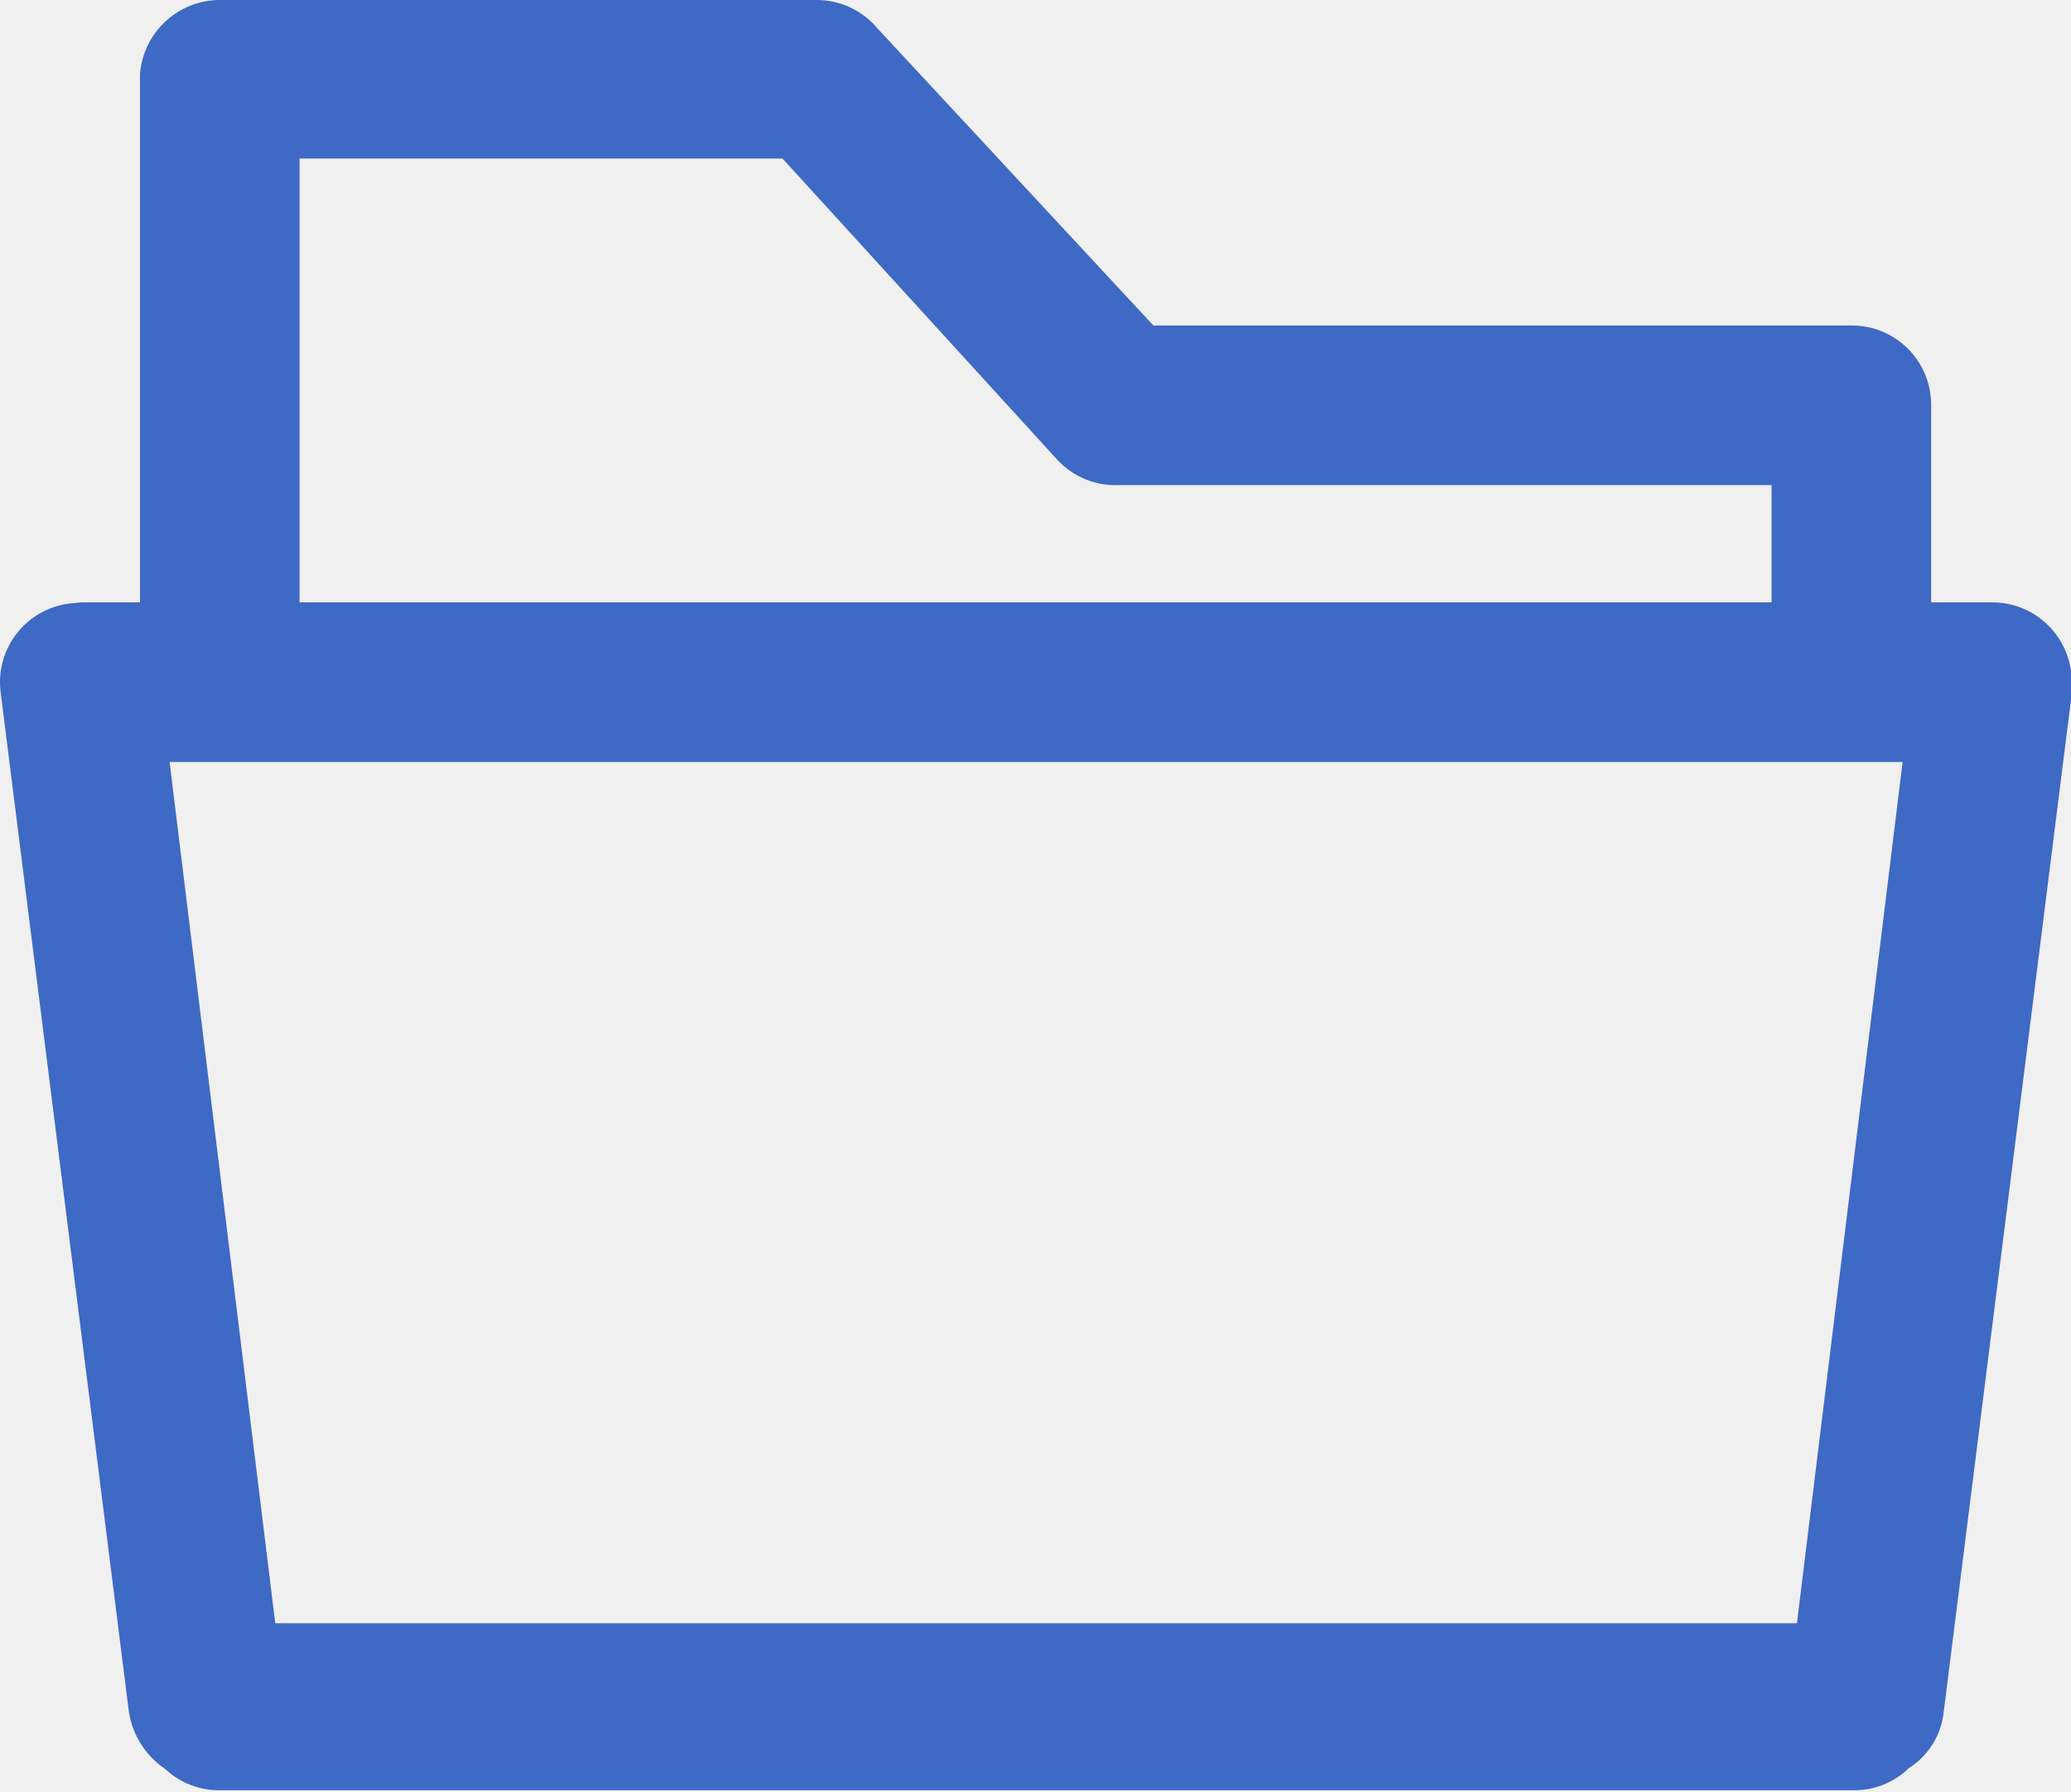
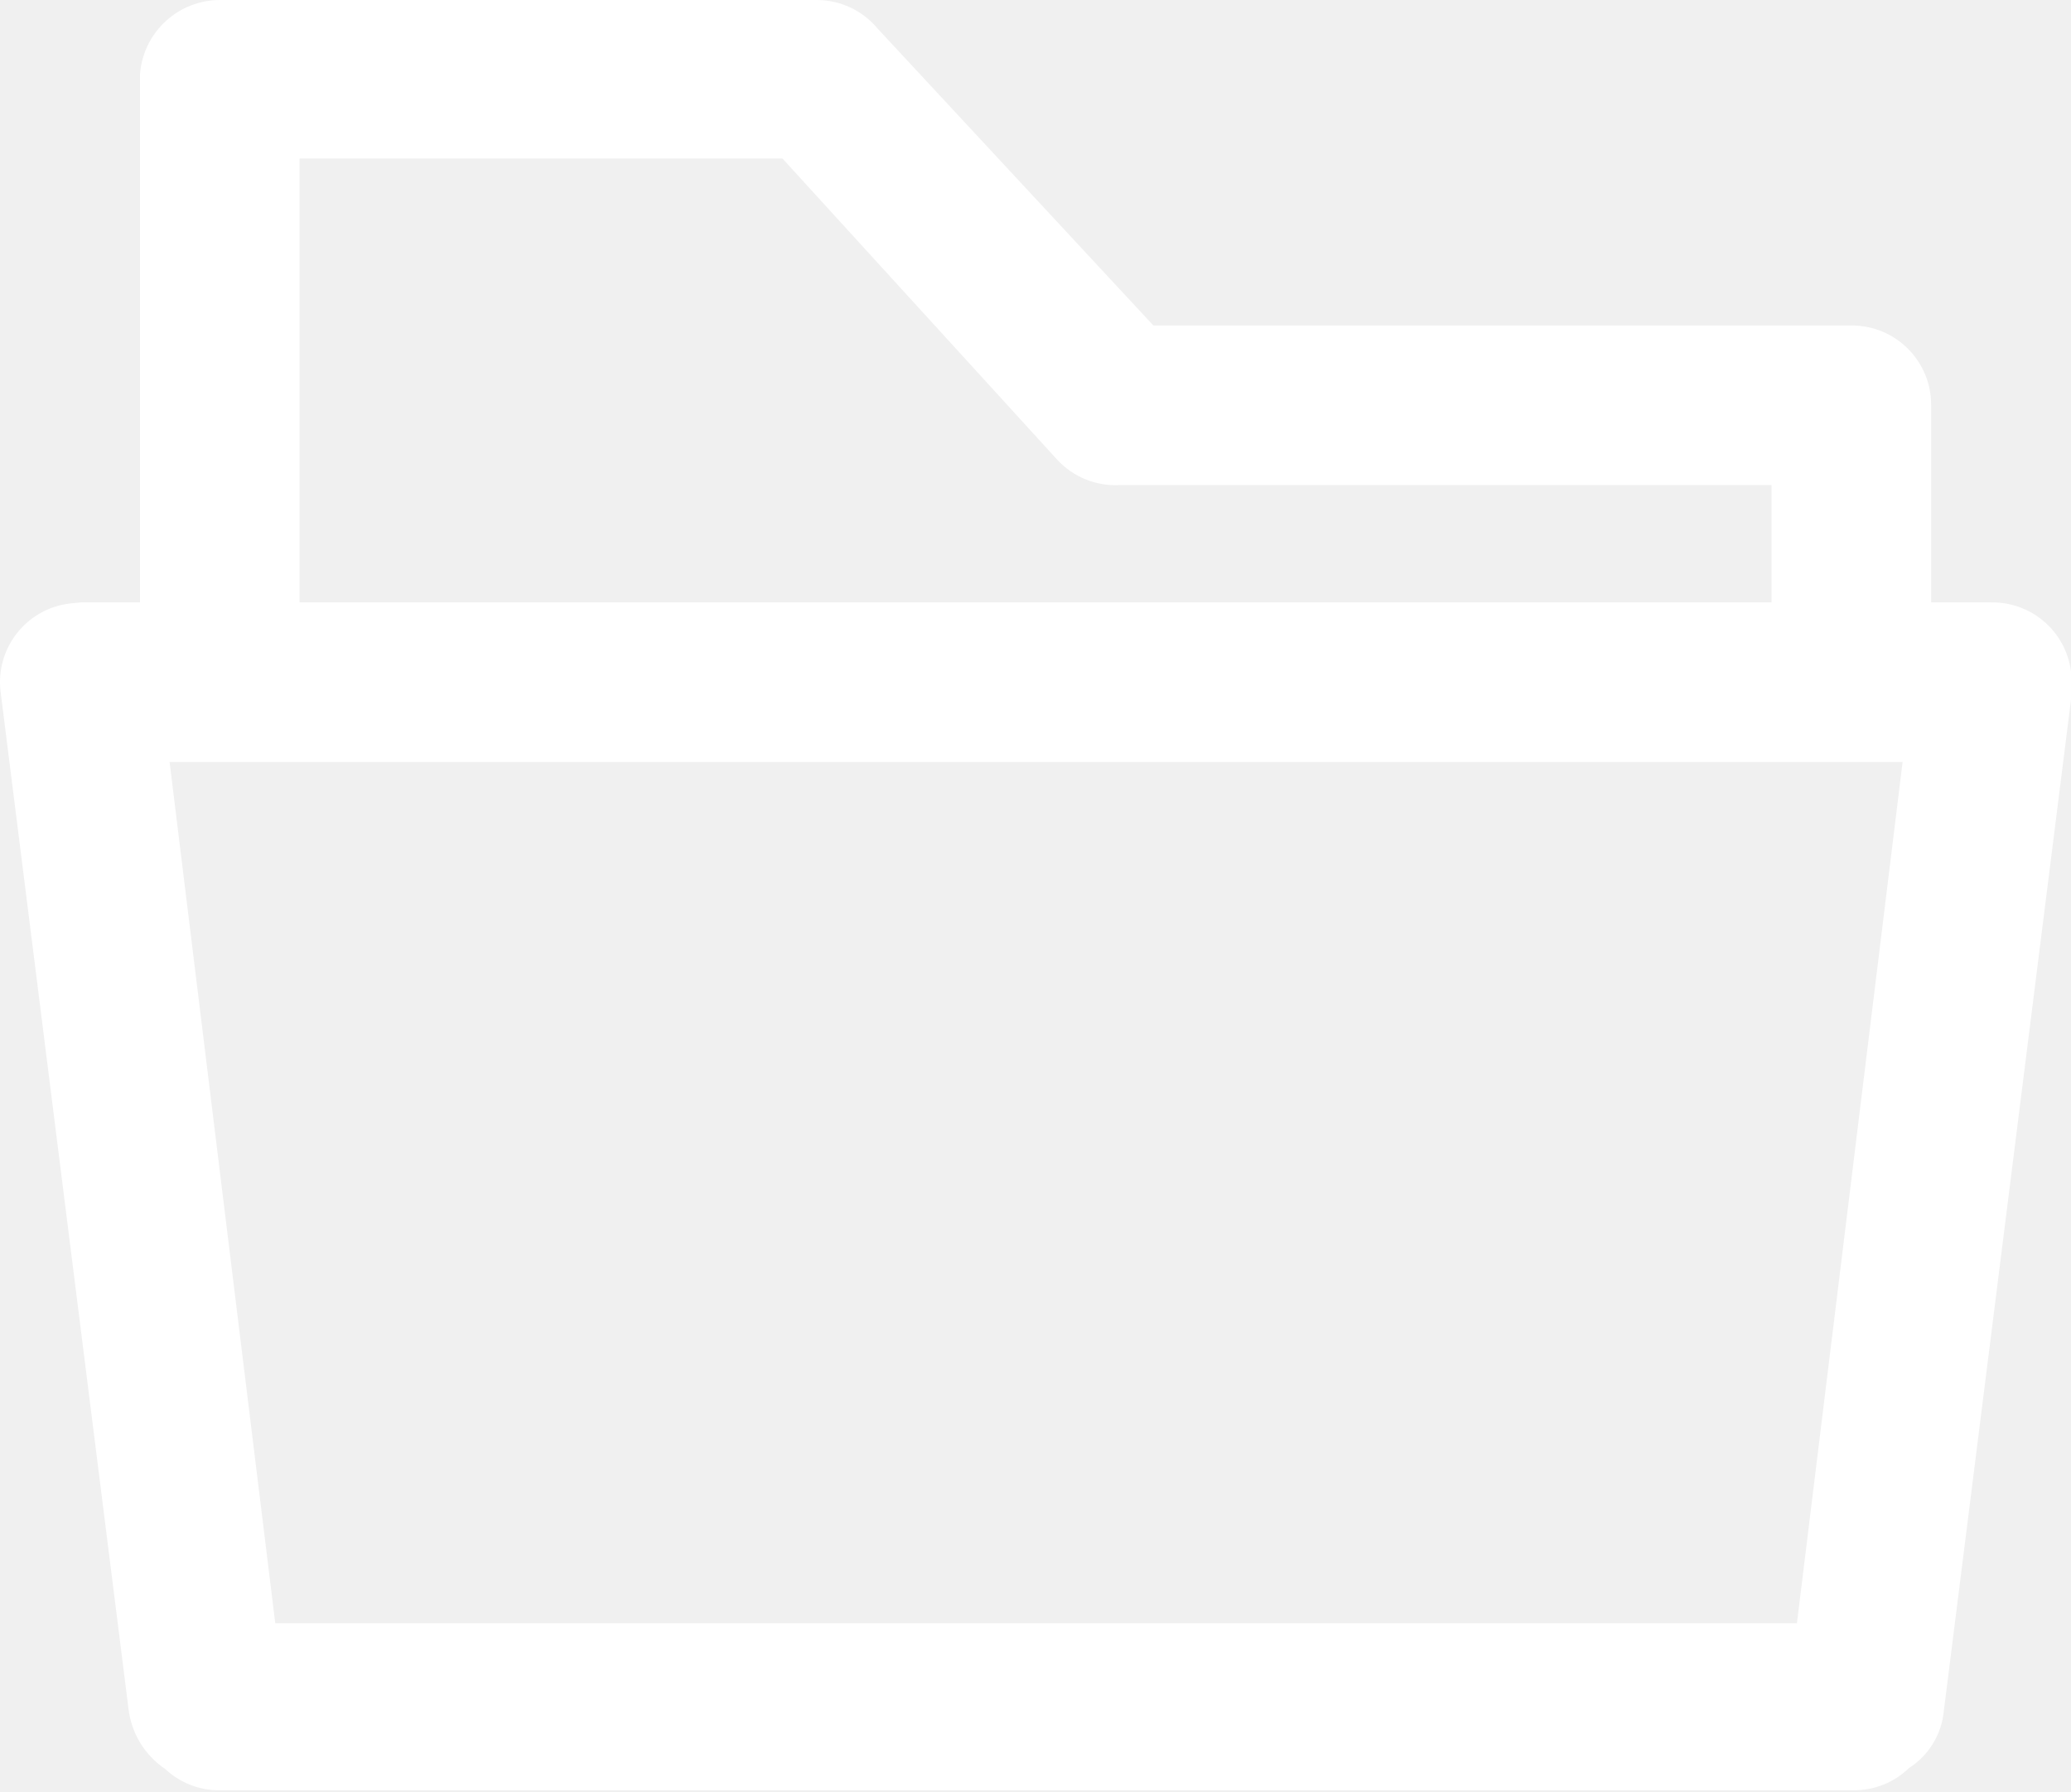
<svg xmlns="http://www.w3.org/2000/svg" t="1562914905377" class="icon" viewBox="0 0 1184 1024" version="1.1" p-id="3280" width="231.25" height="200">
  <defs>
    <style type="text/css" />
  </defs>
-   <path fill="#3e69c5" d="M46.209 344.354h33.831v-302.065a45.914 45.914 0 0 1 45.914-42.289h340.729a45.31 45.31 0 0 1 35.04 16.311l157.678 169.76h399.33a45.31 45.31 0 0 1 45.31 45.31V344.354h34.435a45.31 45.31 0 0 1 45.914 45.31v7.25l-73.1 581.173a43.497 43.497 0 0 1-19.936 32.623 44.706 44.706 0 0 1-32.019 12.687H125.954a44.706 44.706 0 0 1-31.415-12.083 48.33 48.33 0 0 1-21.145-35.04L0.295 395.101a45.31 45.31 0 0 1 39.873-50.143z m125.055 0h841.552V277.296h-372.748a45.31 45.31 0 0 1-35.644-14.499L447.351 90.62H171.263v253.734zM1087.728 435.578H96.956l60.413 492.365H1027.315l60.413-492.365z" p-id="3281" />
+   <path fill="#fff" d="M46.209 344.354h33.831v-302.065a45.914 45.914 0 0 1 45.914-42.289h340.729a45.31 45.31 0 0 1 35.04 16.311l157.678 169.76h399.33a45.31 45.31 0 0 1 45.31 45.31V344.354h34.435a45.31 45.31 0 0 1 45.914 45.31v7.25l-73.1 581.173a43.497 43.497 0 0 1-19.936 32.623 44.706 44.706 0 0 1-32.019 12.687H125.954a44.706 44.706 0 0 1-31.415-12.083 48.33 48.33 0 0 1-21.145-35.04L0.295 395.101a45.31 45.31 0 0 1 39.873-50.143z m125.055 0h841.552V277.296h-372.748a45.31 45.31 0 0 1-35.644-14.499L447.351 90.62H171.263v253.734zM1087.728 435.578H96.956l60.413 492.365H1027.315l60.413-492.365z" p-id="3281" />
</svg>
